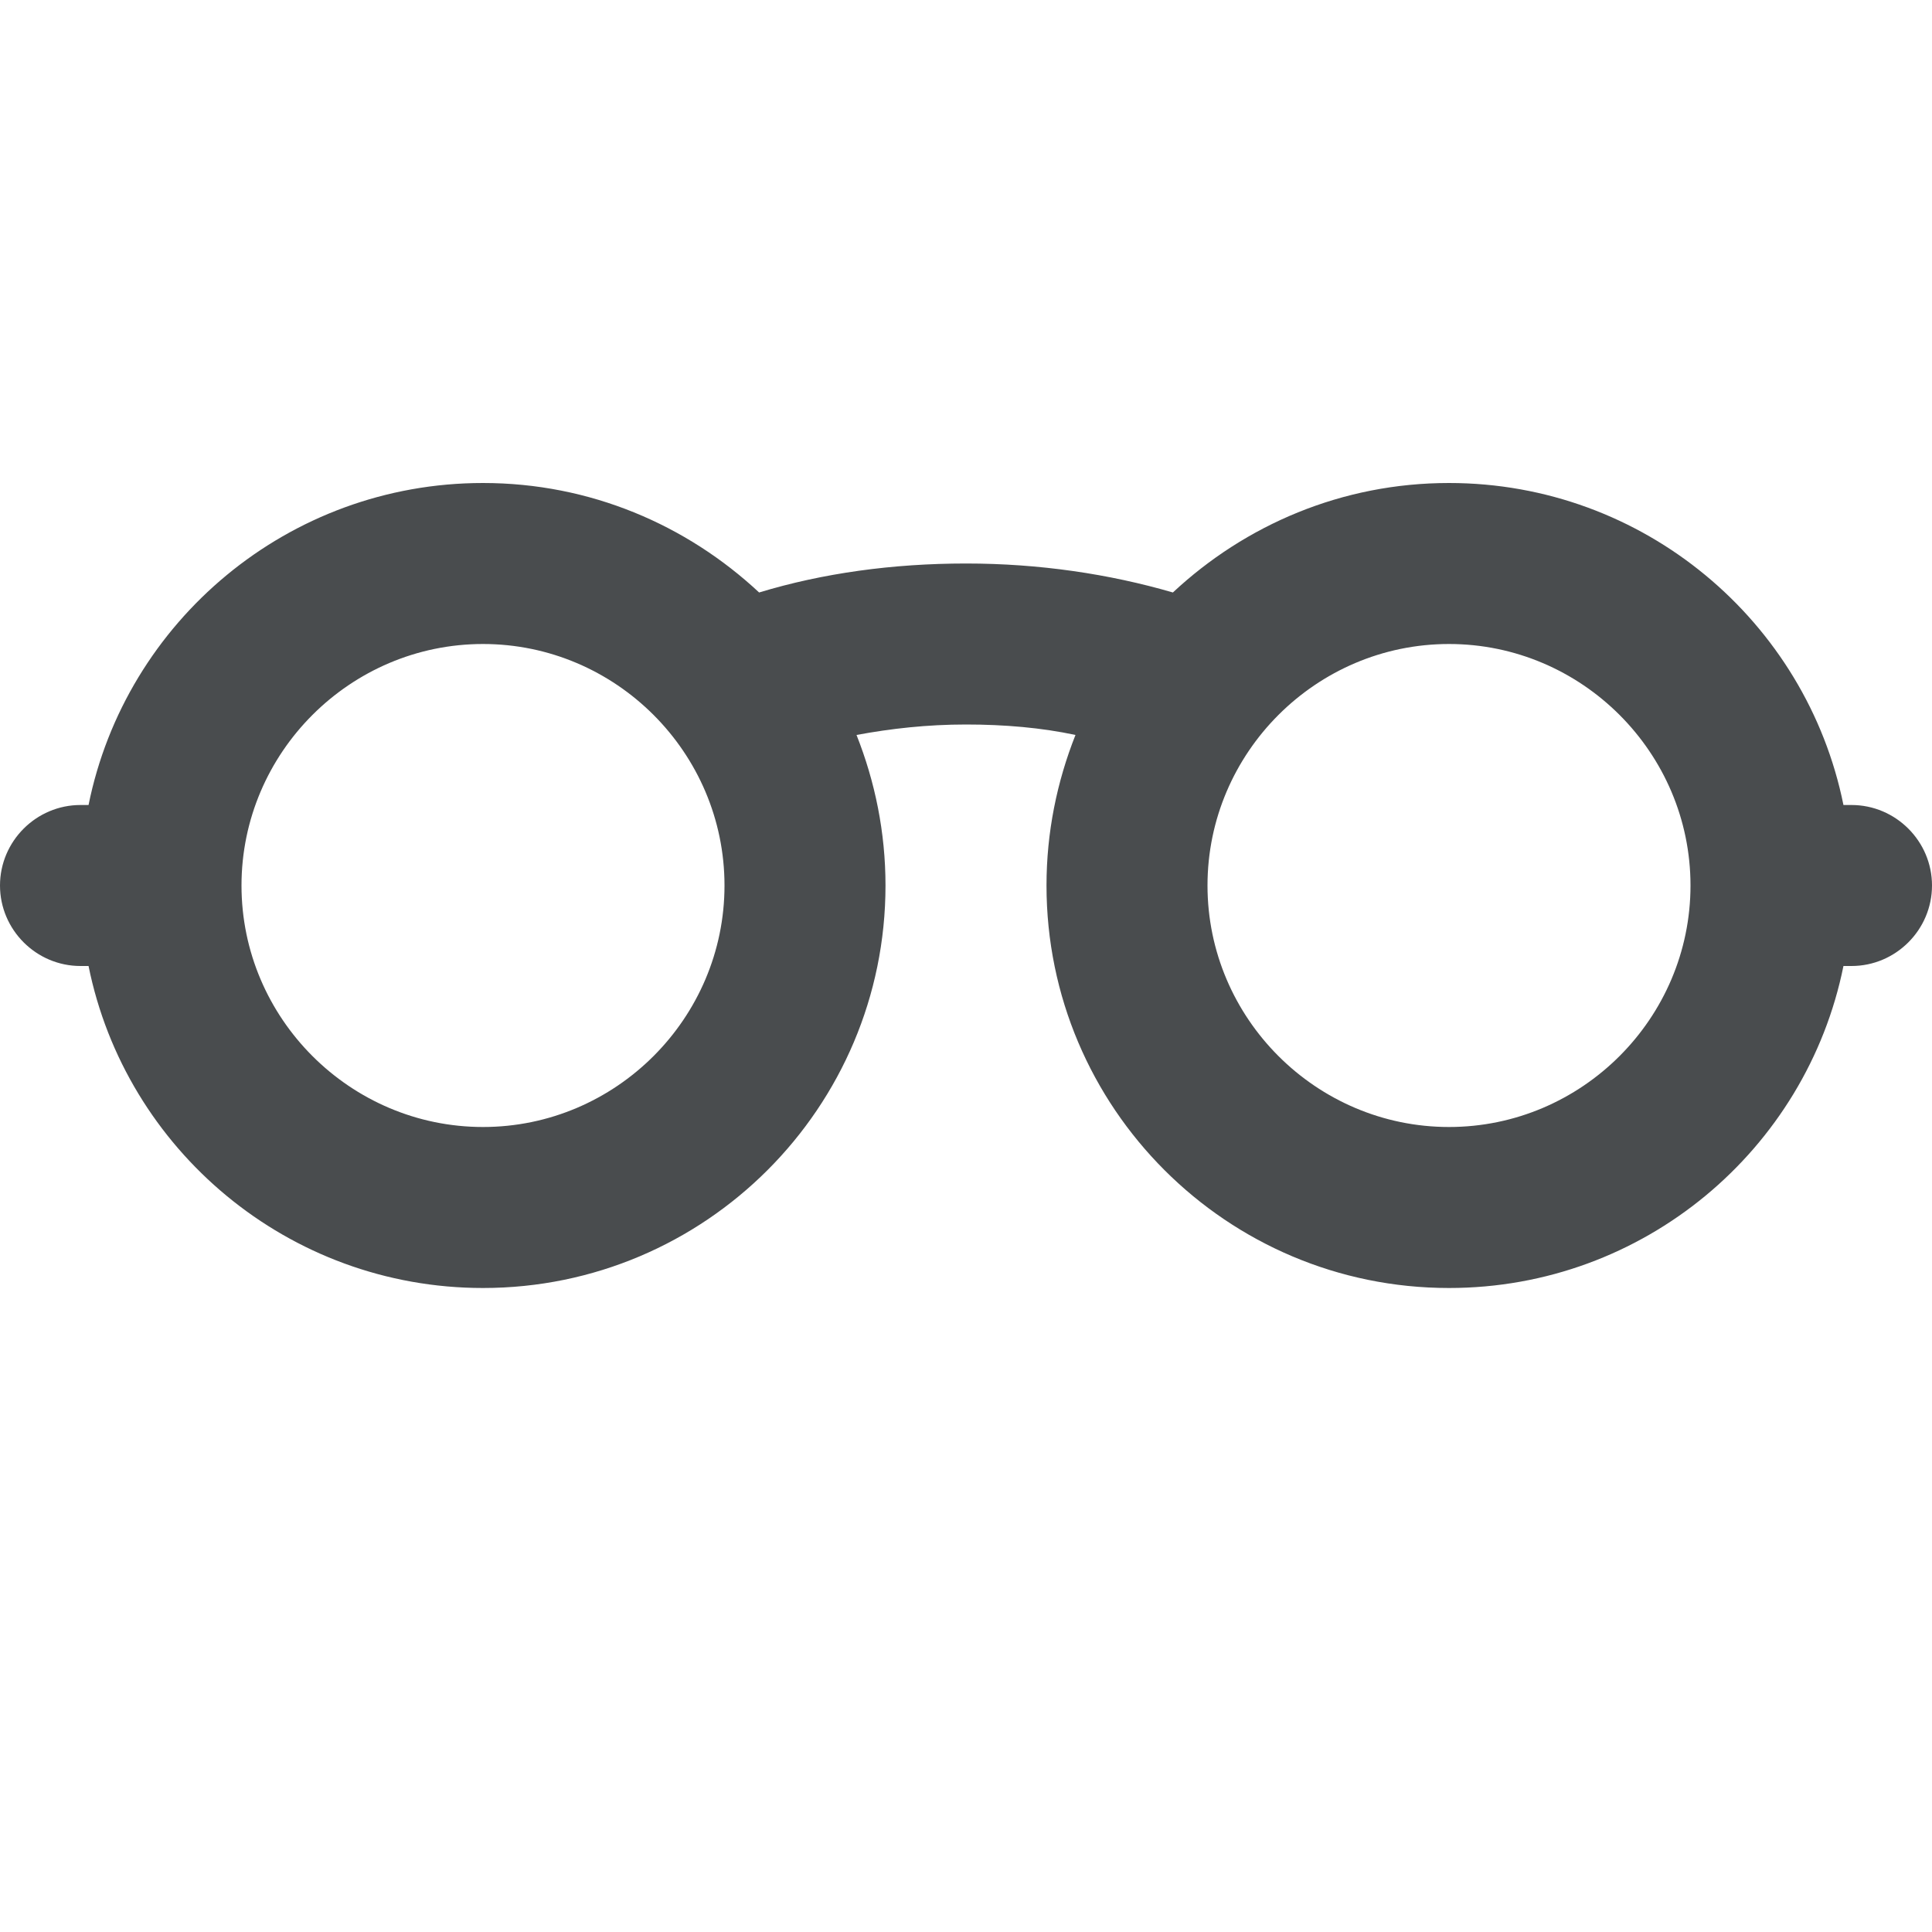
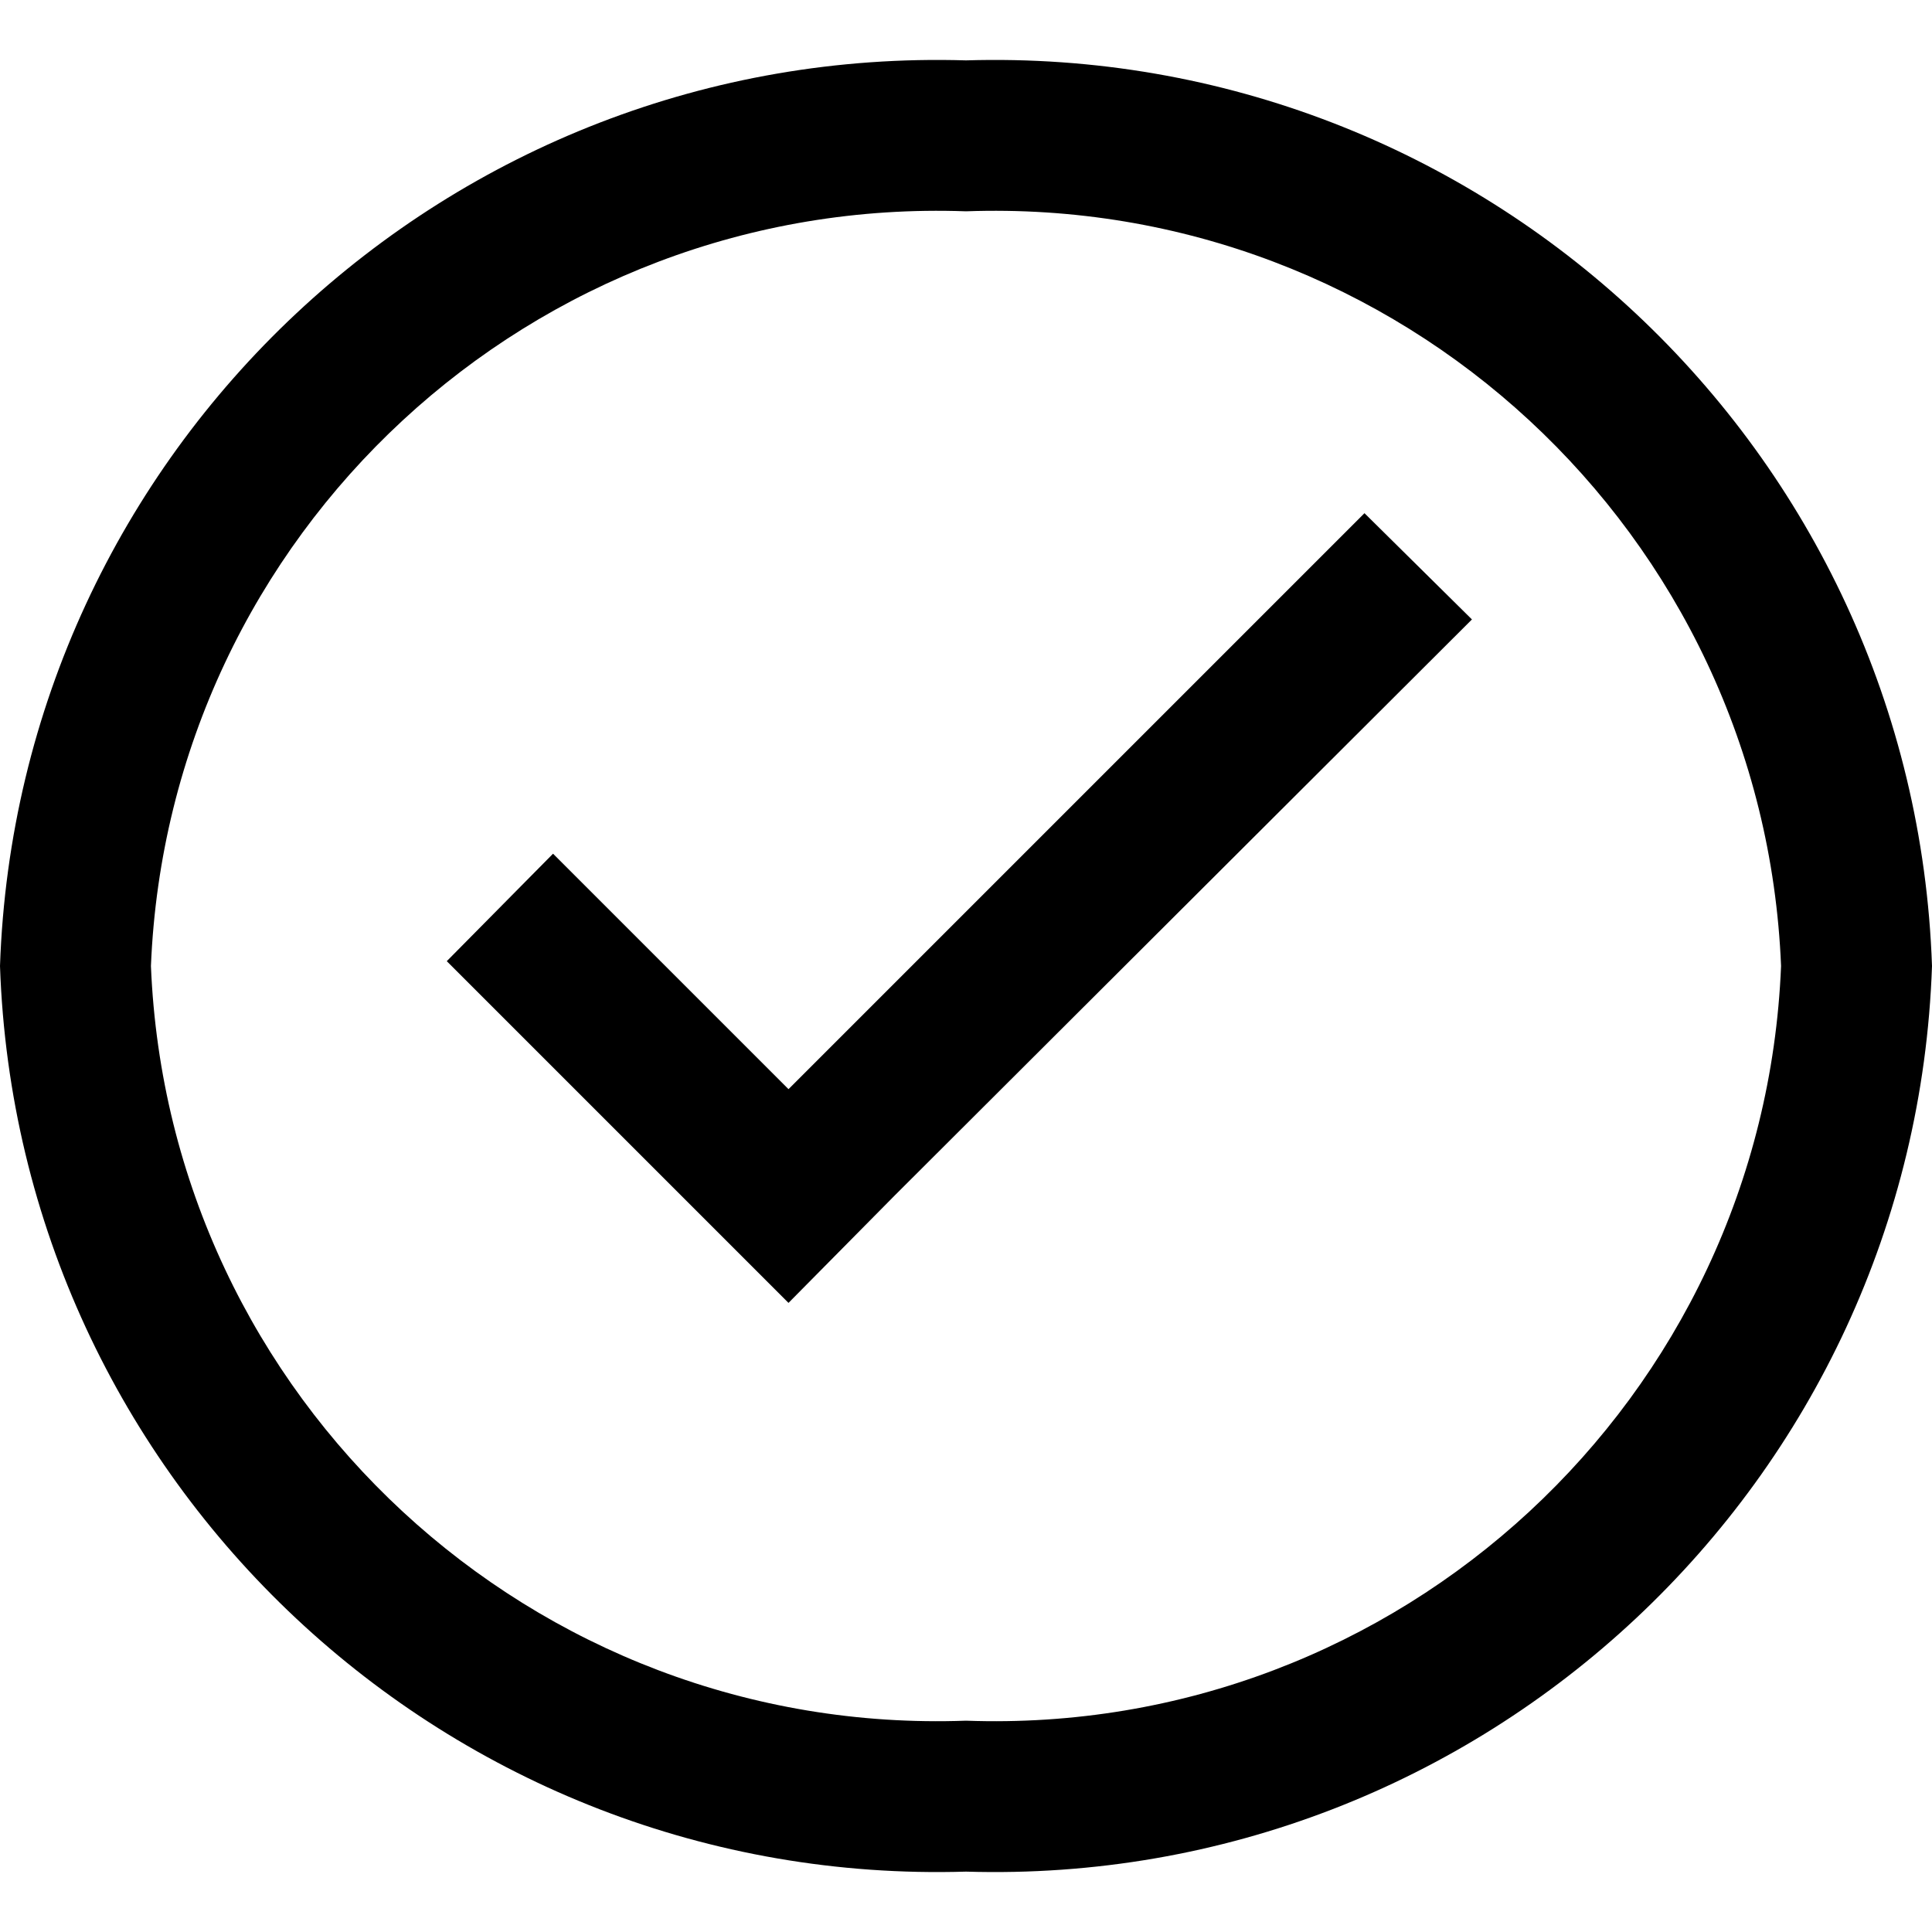
- <svg xmlns="http://www.w3.org/2000/svg" width="800px" height="800px" viewBox="0 0 24 24">
-   <path fill="#494c4e" d="M23 10h-.1c-.46-2.28-2.48-4-4.9-4-1.33 0-2.53.52-3.43 1.36C13.78 7.13 12.91 7 12 7s-1.78.12-2.57.36C8.53 6.52 7.33 6 6 6c-2.42 0-4.44 1.72-4.9 4H1c-.55 0-1 .45-1 1s.45 1 1 1h.1c.46 2.28 2.48 4 4.9 4 2.76 0 5-2.24 5-5 0-.66-.13-1.29-.36-1.87.43-.08.88-.13 1.36-.13s.94.04 1.36.13c-.23.58-.36 1.21-.36 1.87 0 2.76 2.24 5 5 5 2.42 0 4.44-1.72 4.9-4h.1c.55 0 1-.45 1-1s-.45-1-1-1zM6 14c-1.65 0-3-1.35-3-3s1.35-3 3-3 3 1.35 3 3-1.35 3-3 3zm12 0c-1.65 0-3-1.35-3-3s1.35-3 3-3 3 1.35 3 3-1.35 3-3 3z" />
+ <svg xmlns="http://www.w3.org/2000/svg" fill="#000000" width="800px" height="800px" viewBox="0 0 16 16">
+   <path d="M6.53 9.02 4.58 7.07l-.88.89 2.83 2.83.88-.89 4.78-4.77-.89-.88-4.77 4.77z" />
+   <path d="M8 .5A7.77 7.77 0 0 0 0 8a7.77 7.77 0 0 0 8 7.5A7.77 7.77 0 0 0 16 8 7.77 7.77 0 0 0 8 .5zm0 13.75A6.52 6.52 0 0 1 1.25 8 6.52 6.52 0 0 1 8 1.75 6.52 6.52 0 0 1 14.75 8 6.52 6.52 0 0 1 8 14.25z" />
</svg>
